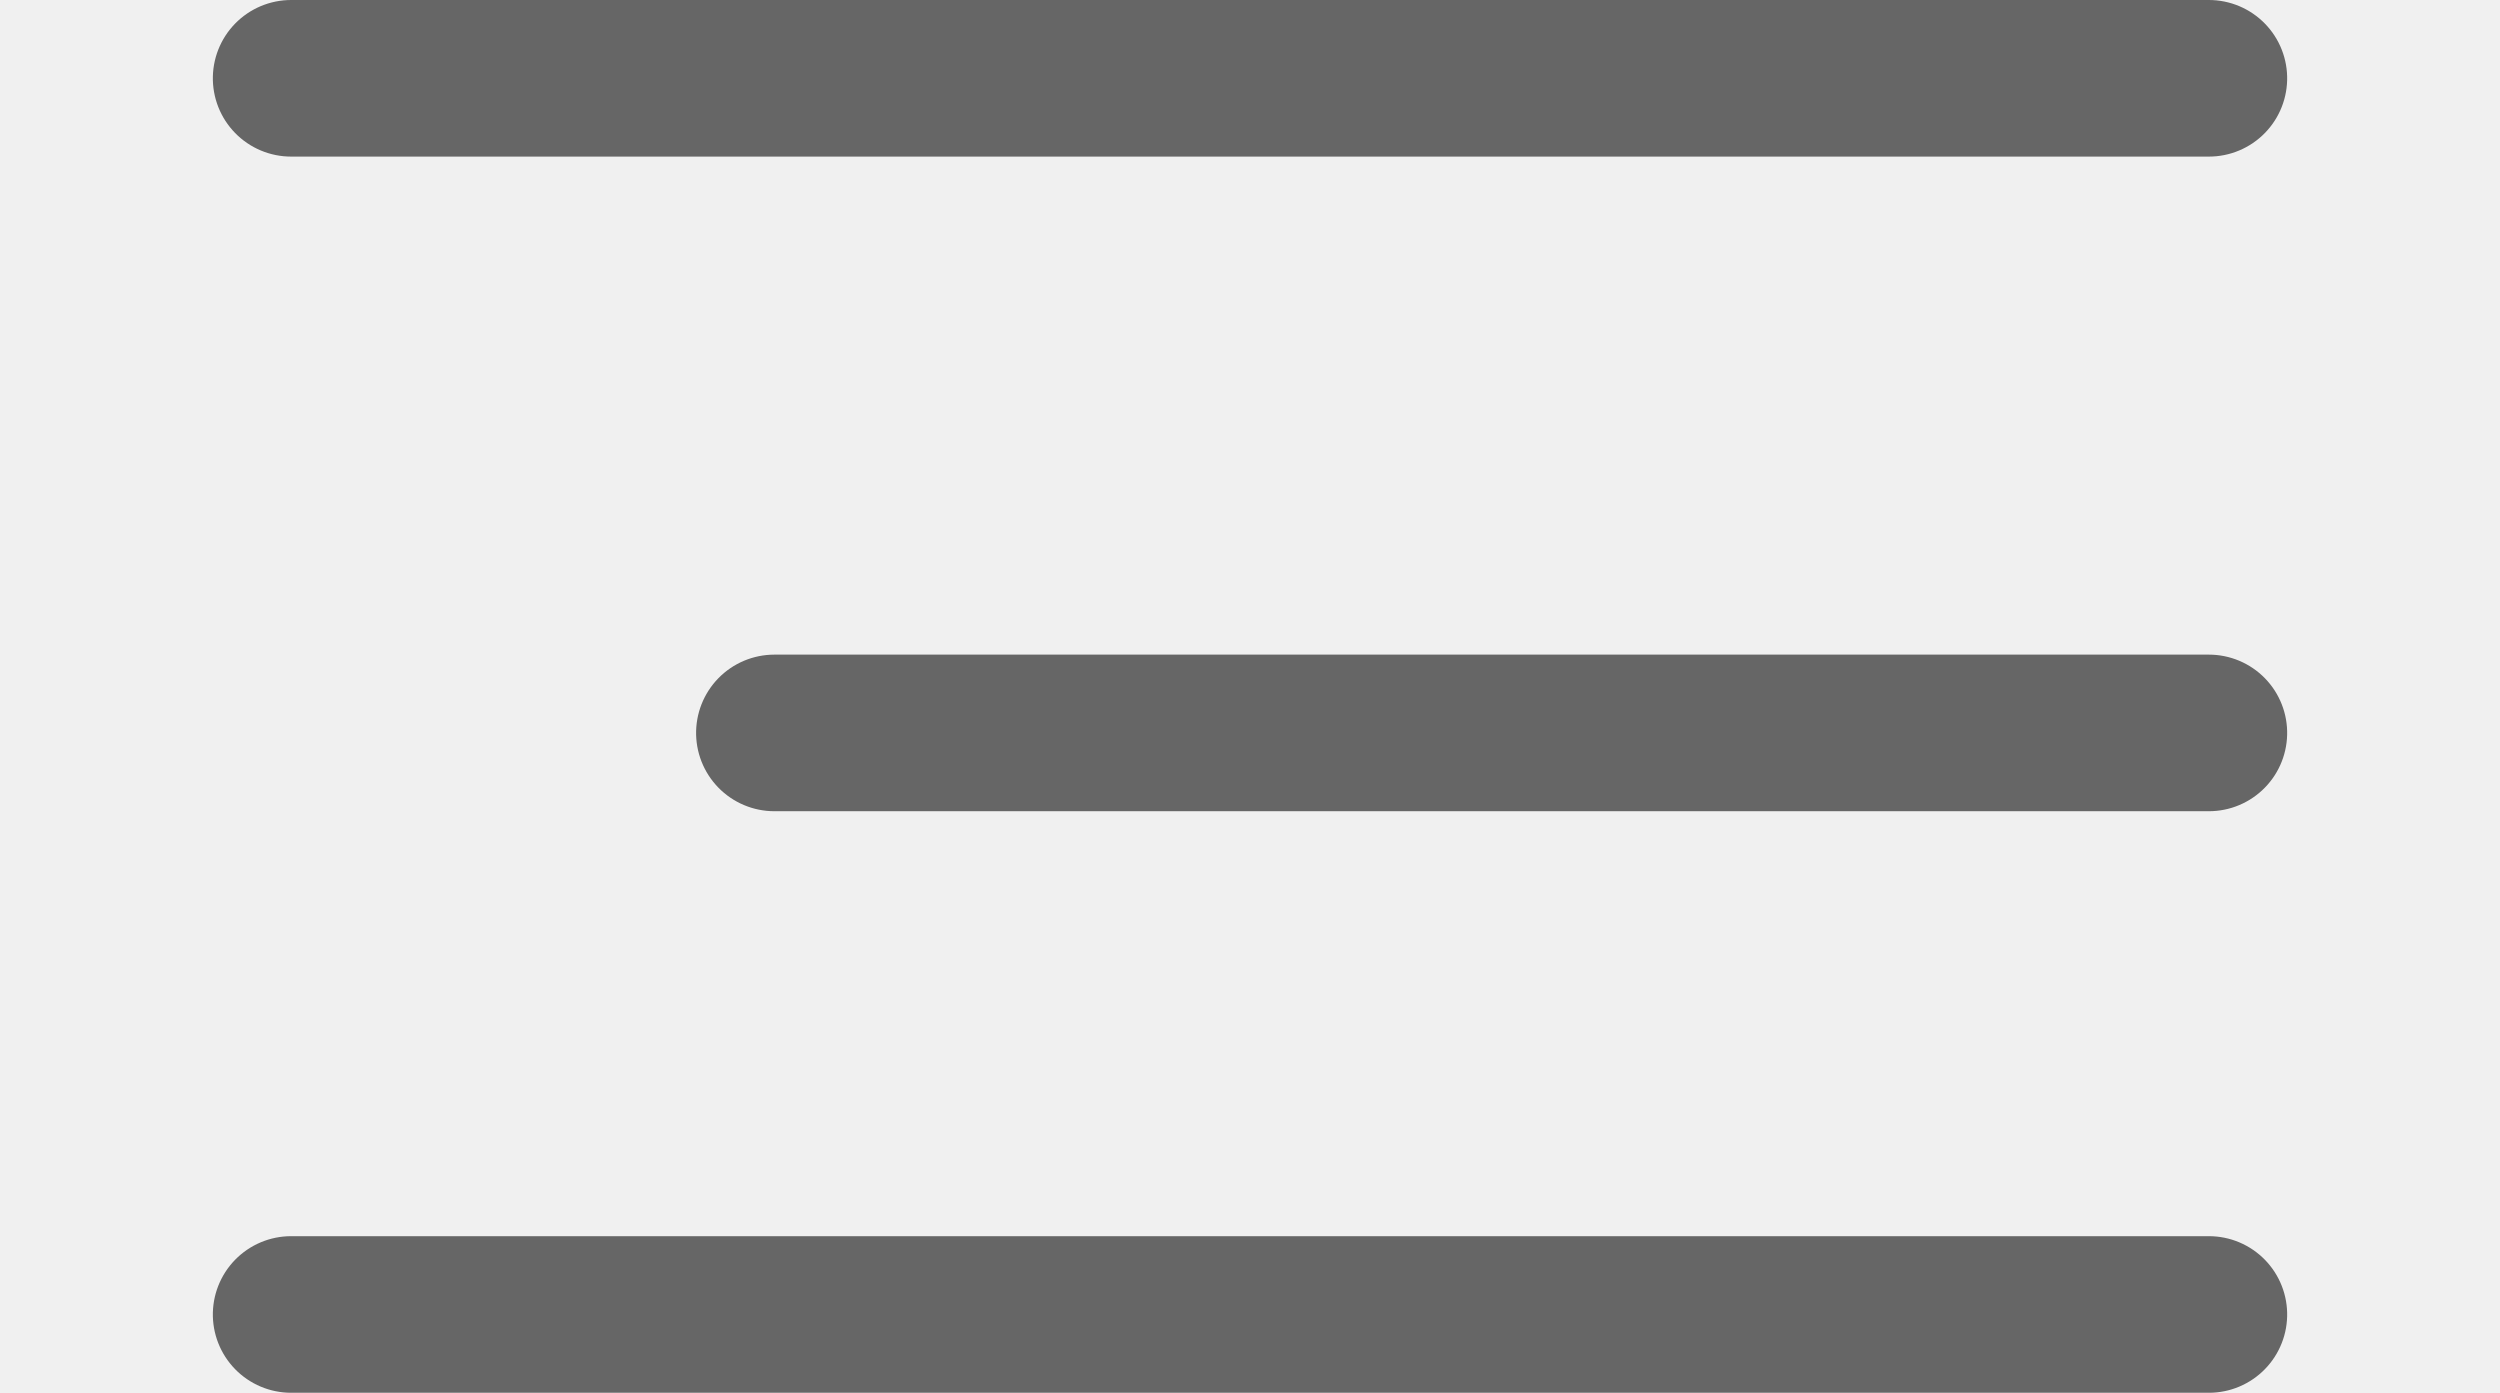
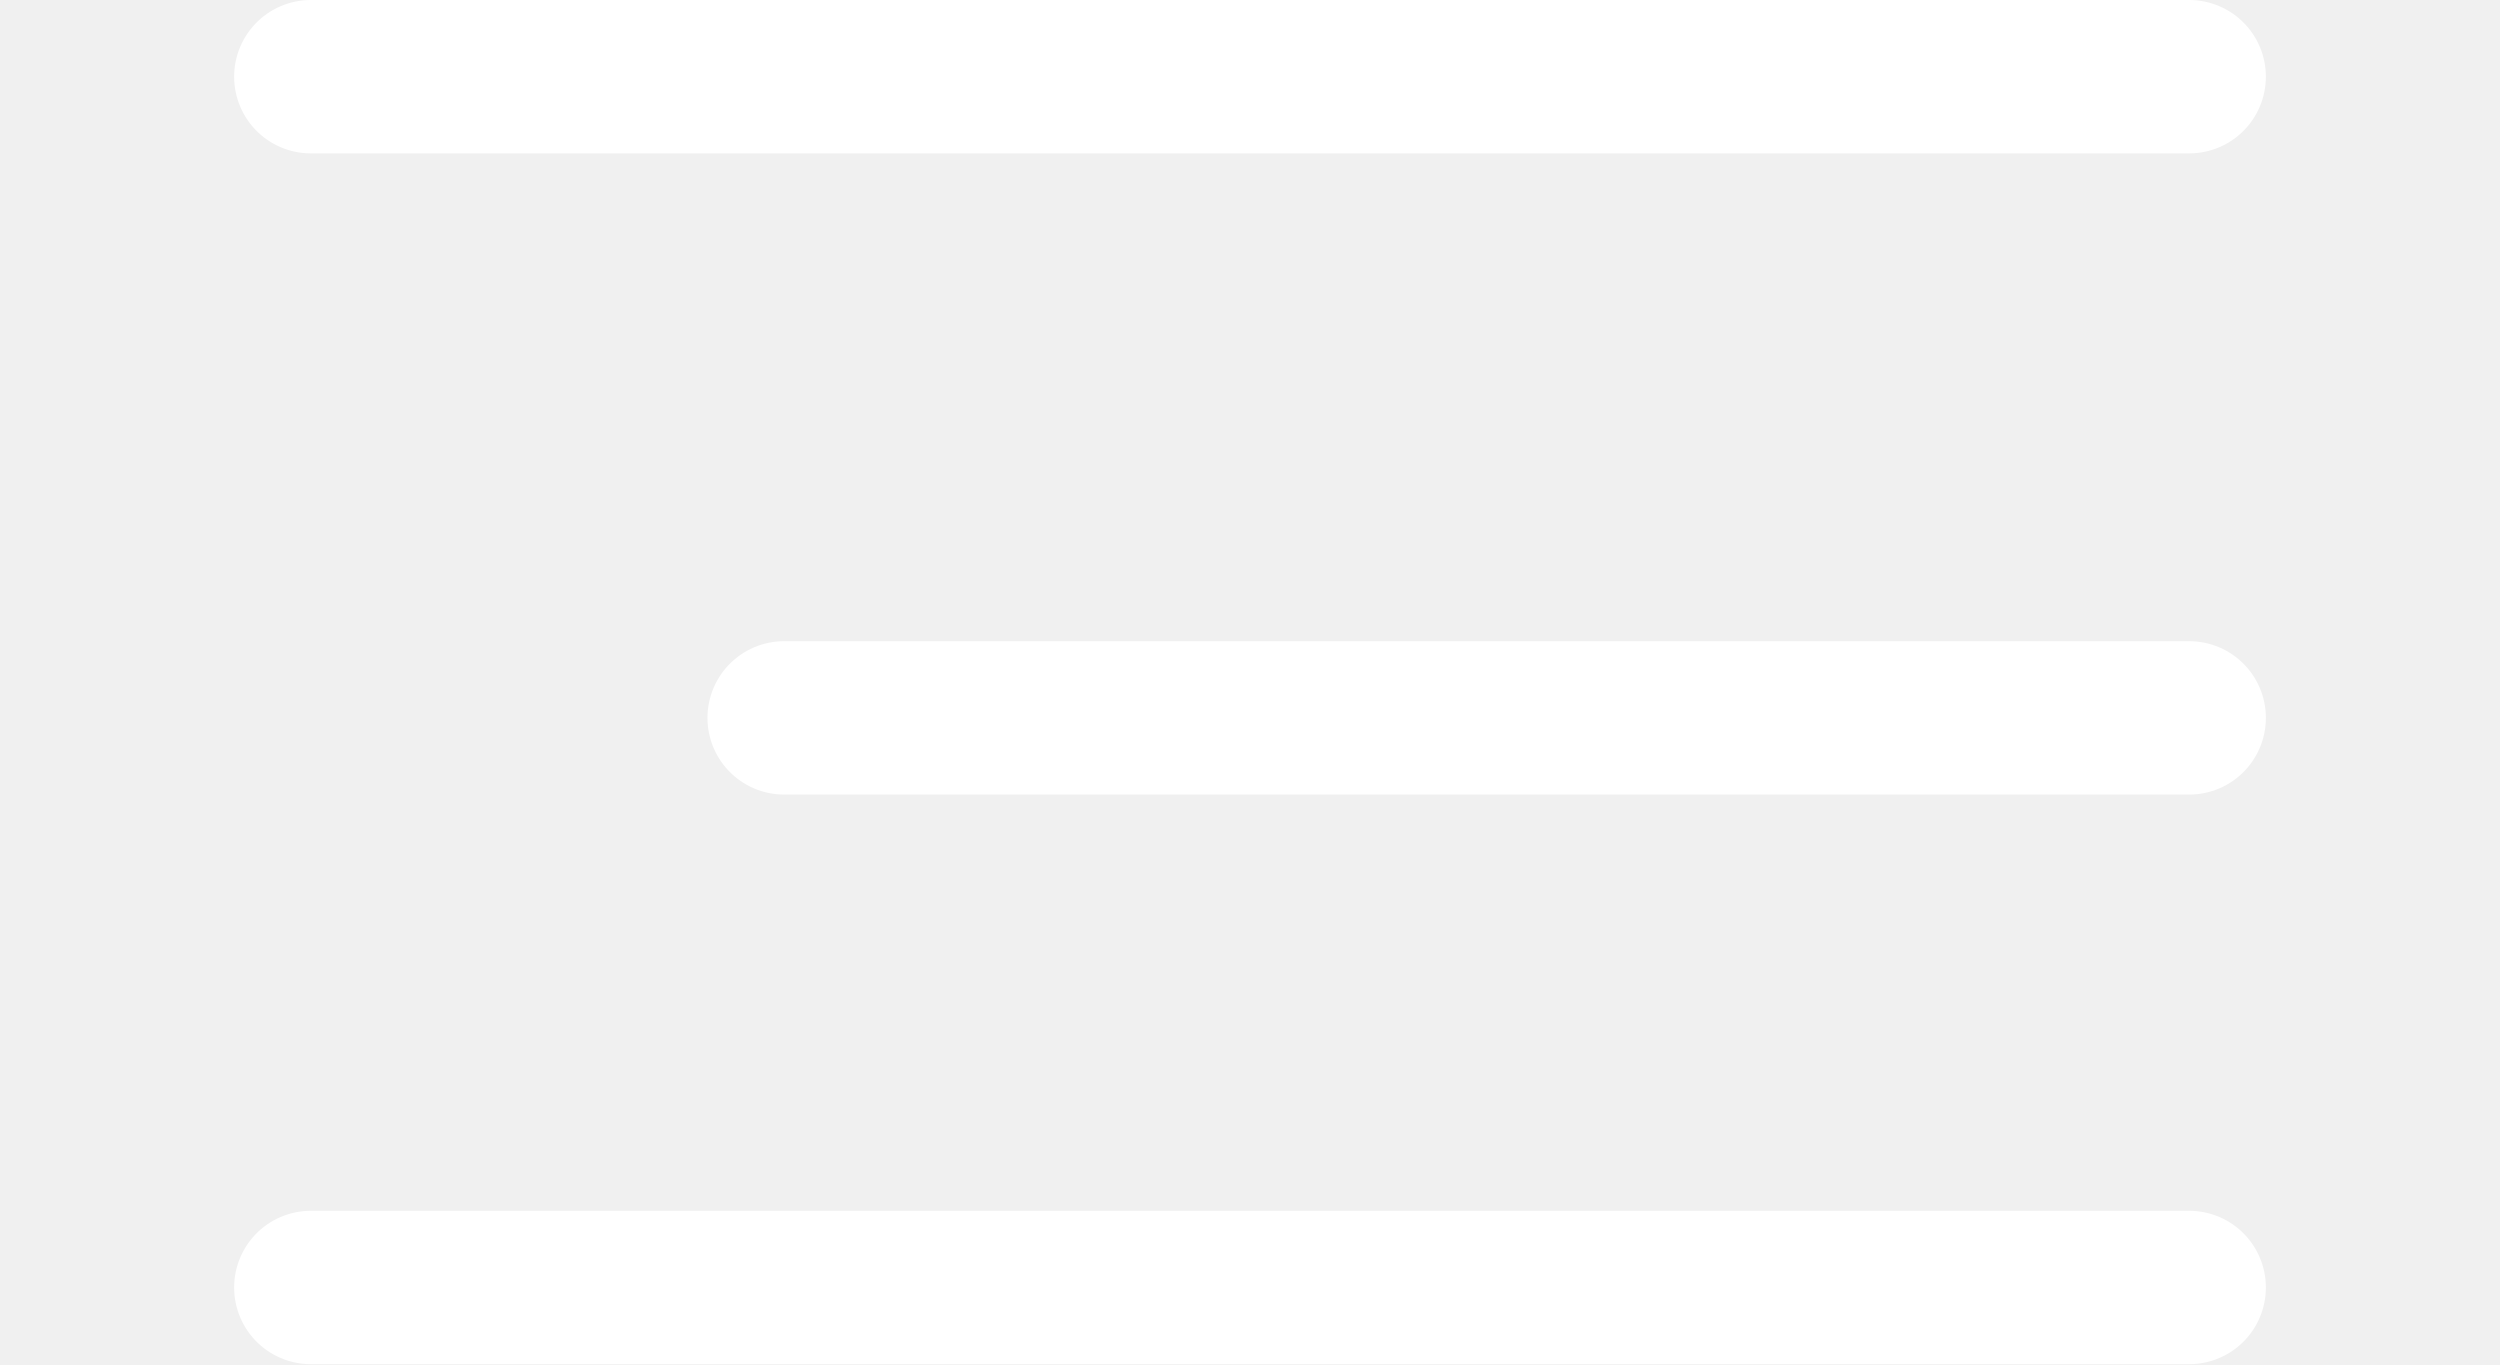
- <svg xmlns="http://www.w3.org/2000/svg" width="31.739" height="17.682" viewBox="0 0 39.739 26.682">
+ <svg xmlns="http://www.w3.org/2000/svg" width="28.739" height="15.682" viewBox="0 0 39.739 26.682">
+   <defs>
+     <linearGradient id="linear-gradient" x1="0.5" x2="0.5" y2="1" gradientUnits="objectBoundingBox">
+       <stop offset="0" stop-color="#3800ea" />
+       <stop offset="0.11" stop-color="#3104ea" />
+       <stop offset="0.323" stop-color="#0d1be9" />
+       <stop offset="0.86" stop-color="#1101b2" />
+       <stop offset="1" stop-color="#050773" />
+     </linearGradient>
+   </defs>
  <g id="Icon_feather-bar-chart-2" data-name="Icon feather-bar-chart-2" transform="translate(38.239 1.5) rotate(90)">
-     <path id="Caminho_2926" data-name="Caminho 2926" d="M0,0V36.739" transform="translate(23.682 0)" fill="#efefef" stroke="#666" stroke-linecap="round" stroke-linejoin="round" stroke-width="3" />
-     <path id="Caminho_2927" data-name="Caminho 2927" d="M0,0V27.481" transform="translate(12.541 0)" fill="#efefef" stroke="#666" stroke-linecap="round" stroke-linejoin="round" stroke-width="3" />
-     <path id="Caminho_2928" data-name="Caminho 2928" d="M0,0V36.739" transform="translate(0 0)" fill="#efefef" stroke="#666" stroke-linecap="round" stroke-linejoin="round" stroke-width="3" />
+     <path id="Caminho_2926" data-name="Caminho 2926" d="M0,0V36.739" transform="translate(23.682 0)" stroke="#fff" stroke-linecap="round" stroke-linejoin="round" stroke-width="3" fill="url(#linear-gradient)" />
+     <path id="Caminho_2927" data-name="Caminho 2927" d="M0,0V27.481" transform="translate(12.541 0)" stroke="#fff" stroke-linecap="round" stroke-linejoin="round" stroke-width="3" fill="url(#linear-gradient)" />
+     <path id="Caminho_2928" data-name="Caminho 2928" d="M0,0V36.739" transform="translate(0 0)" stroke="#fff" stroke-linecap="round" stroke-linejoin="round" stroke-width="3" fill="url(#linear-gradient)" />
  </g>
</svg>
